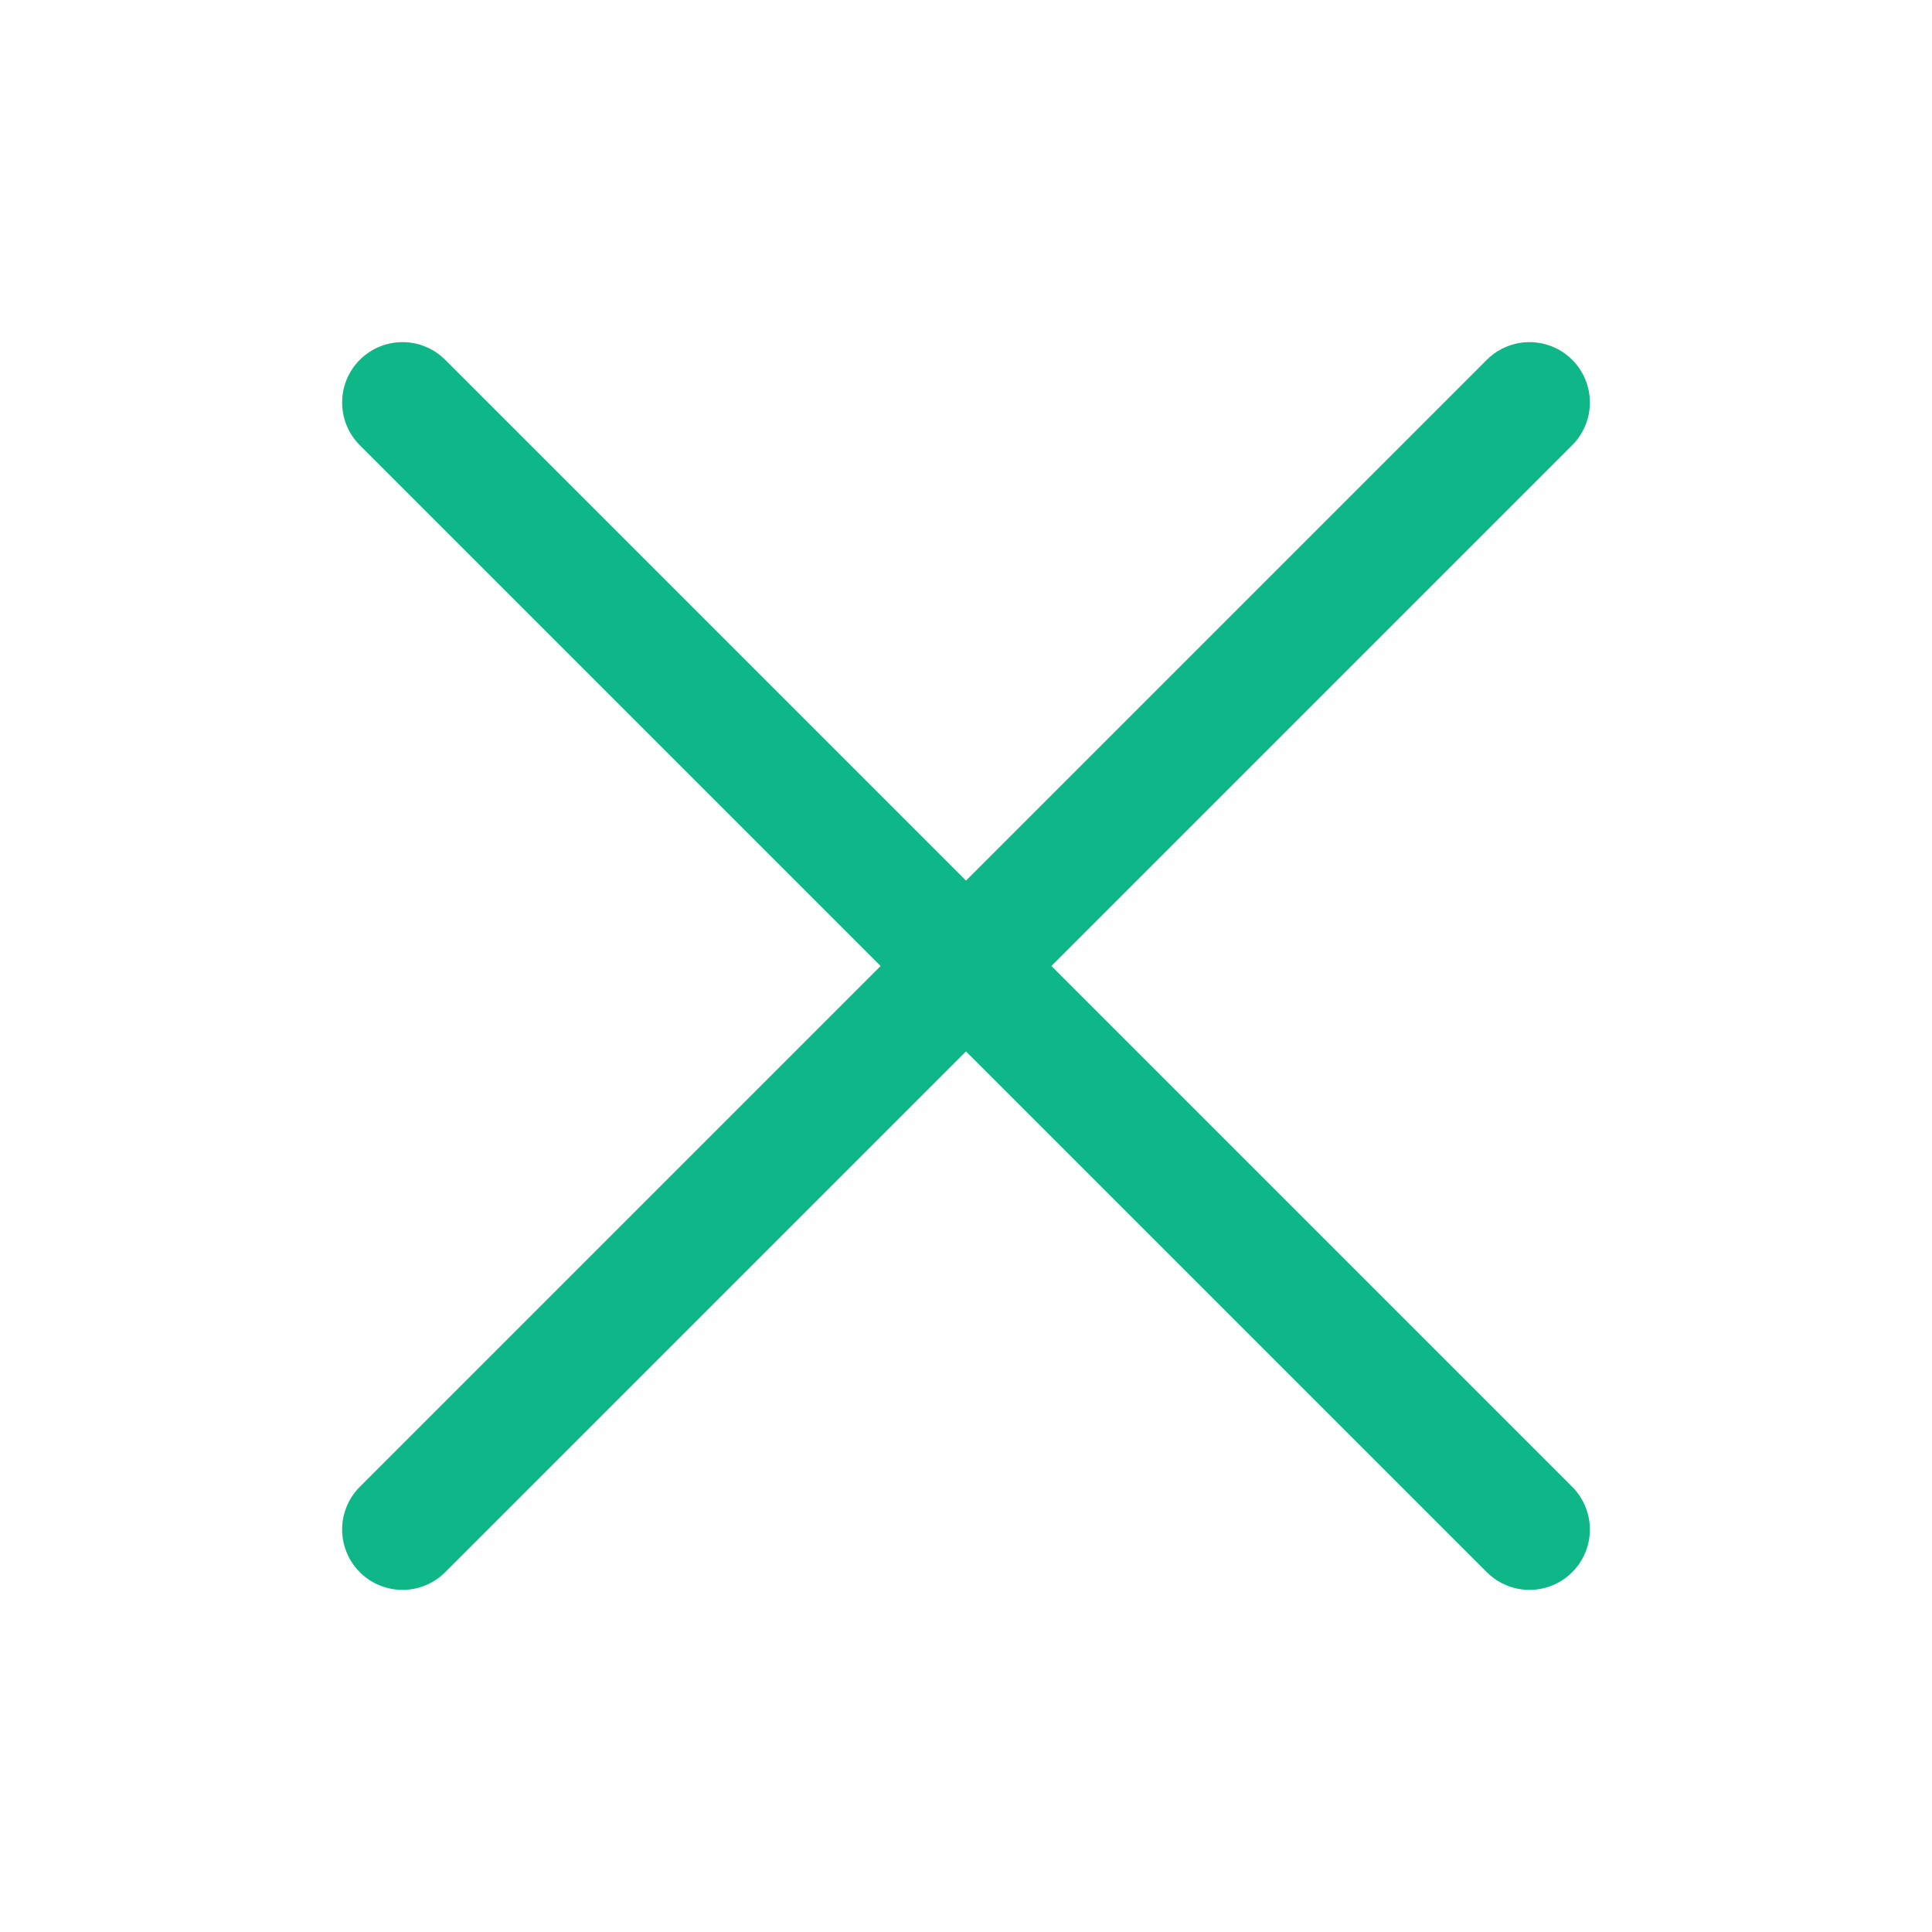
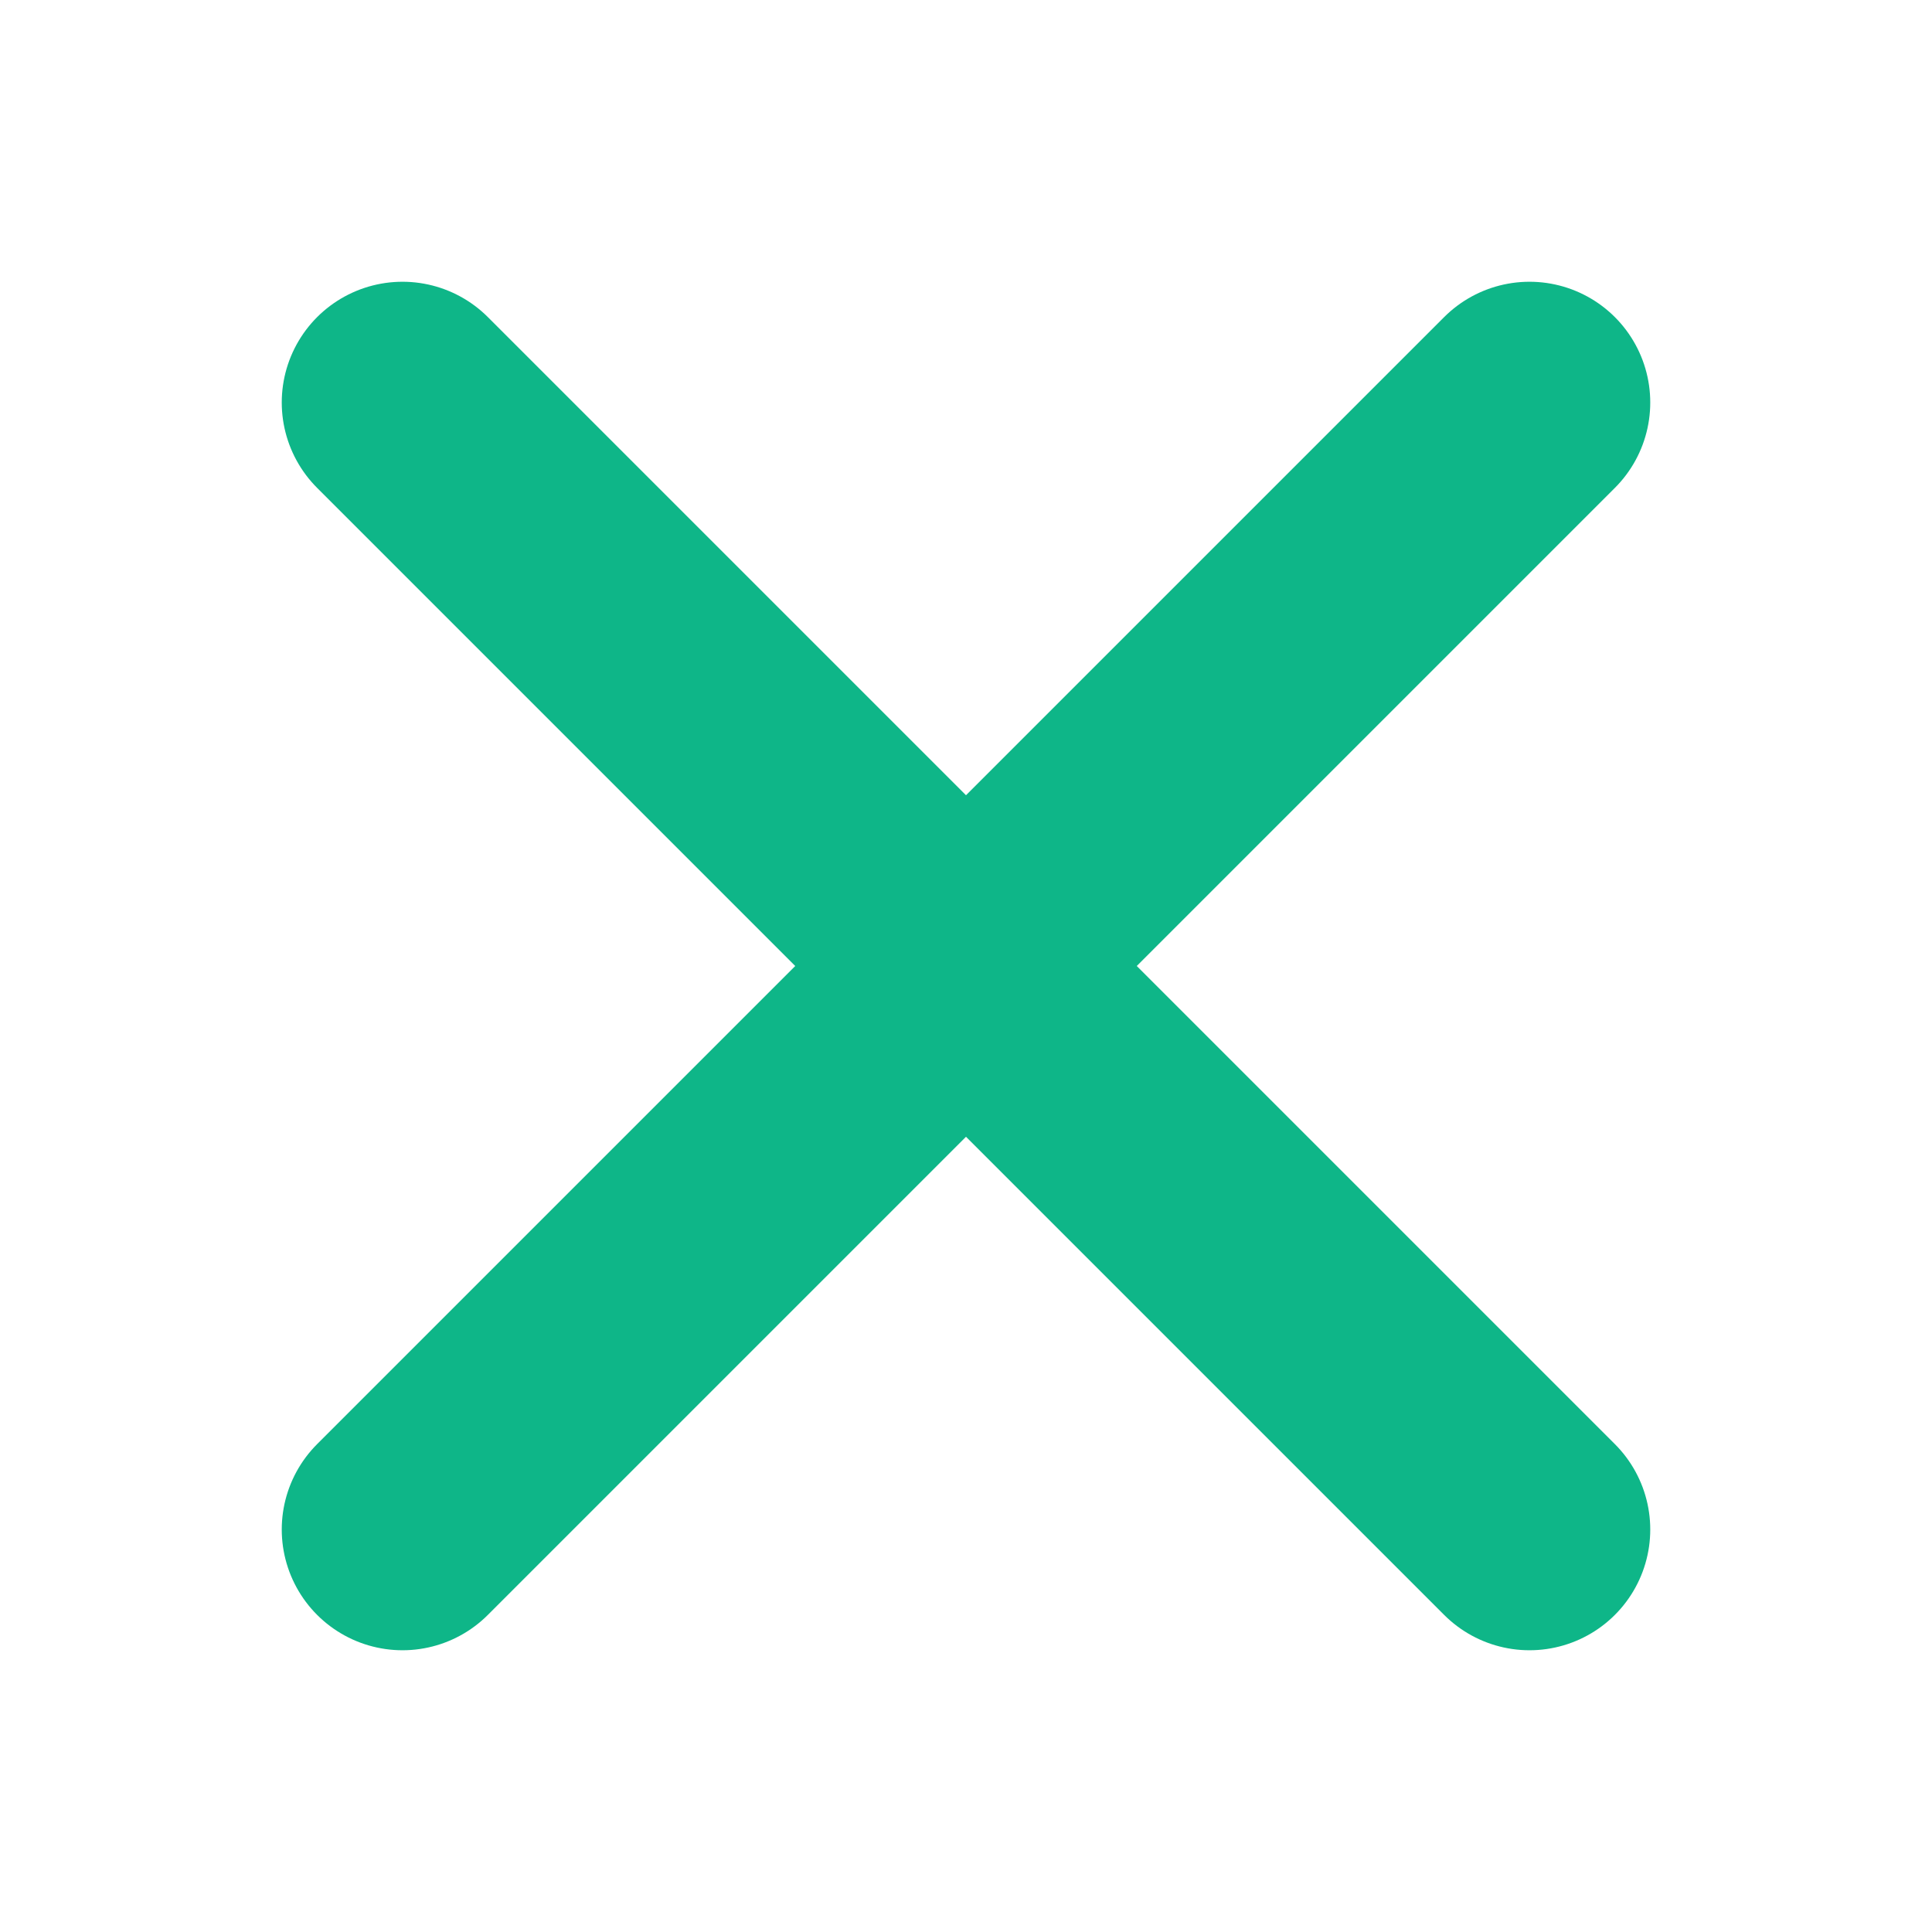
<svg xmlns="http://www.w3.org/2000/svg" width="24" height="24" viewBox="0 0 24 24" fill="none">
-   <path d="M19 5L5 19M5 5L19 19" stroke="#0EB688" stroke-width="1.5" stroke-linecap="round" stroke-linejoin="round" />
+   <path d="M19 5L5 19M5 5L19 19" stroke="#0EB688" stroke-width="3" stroke-linecap="round" stroke-linejoin="round" />
</svg>
